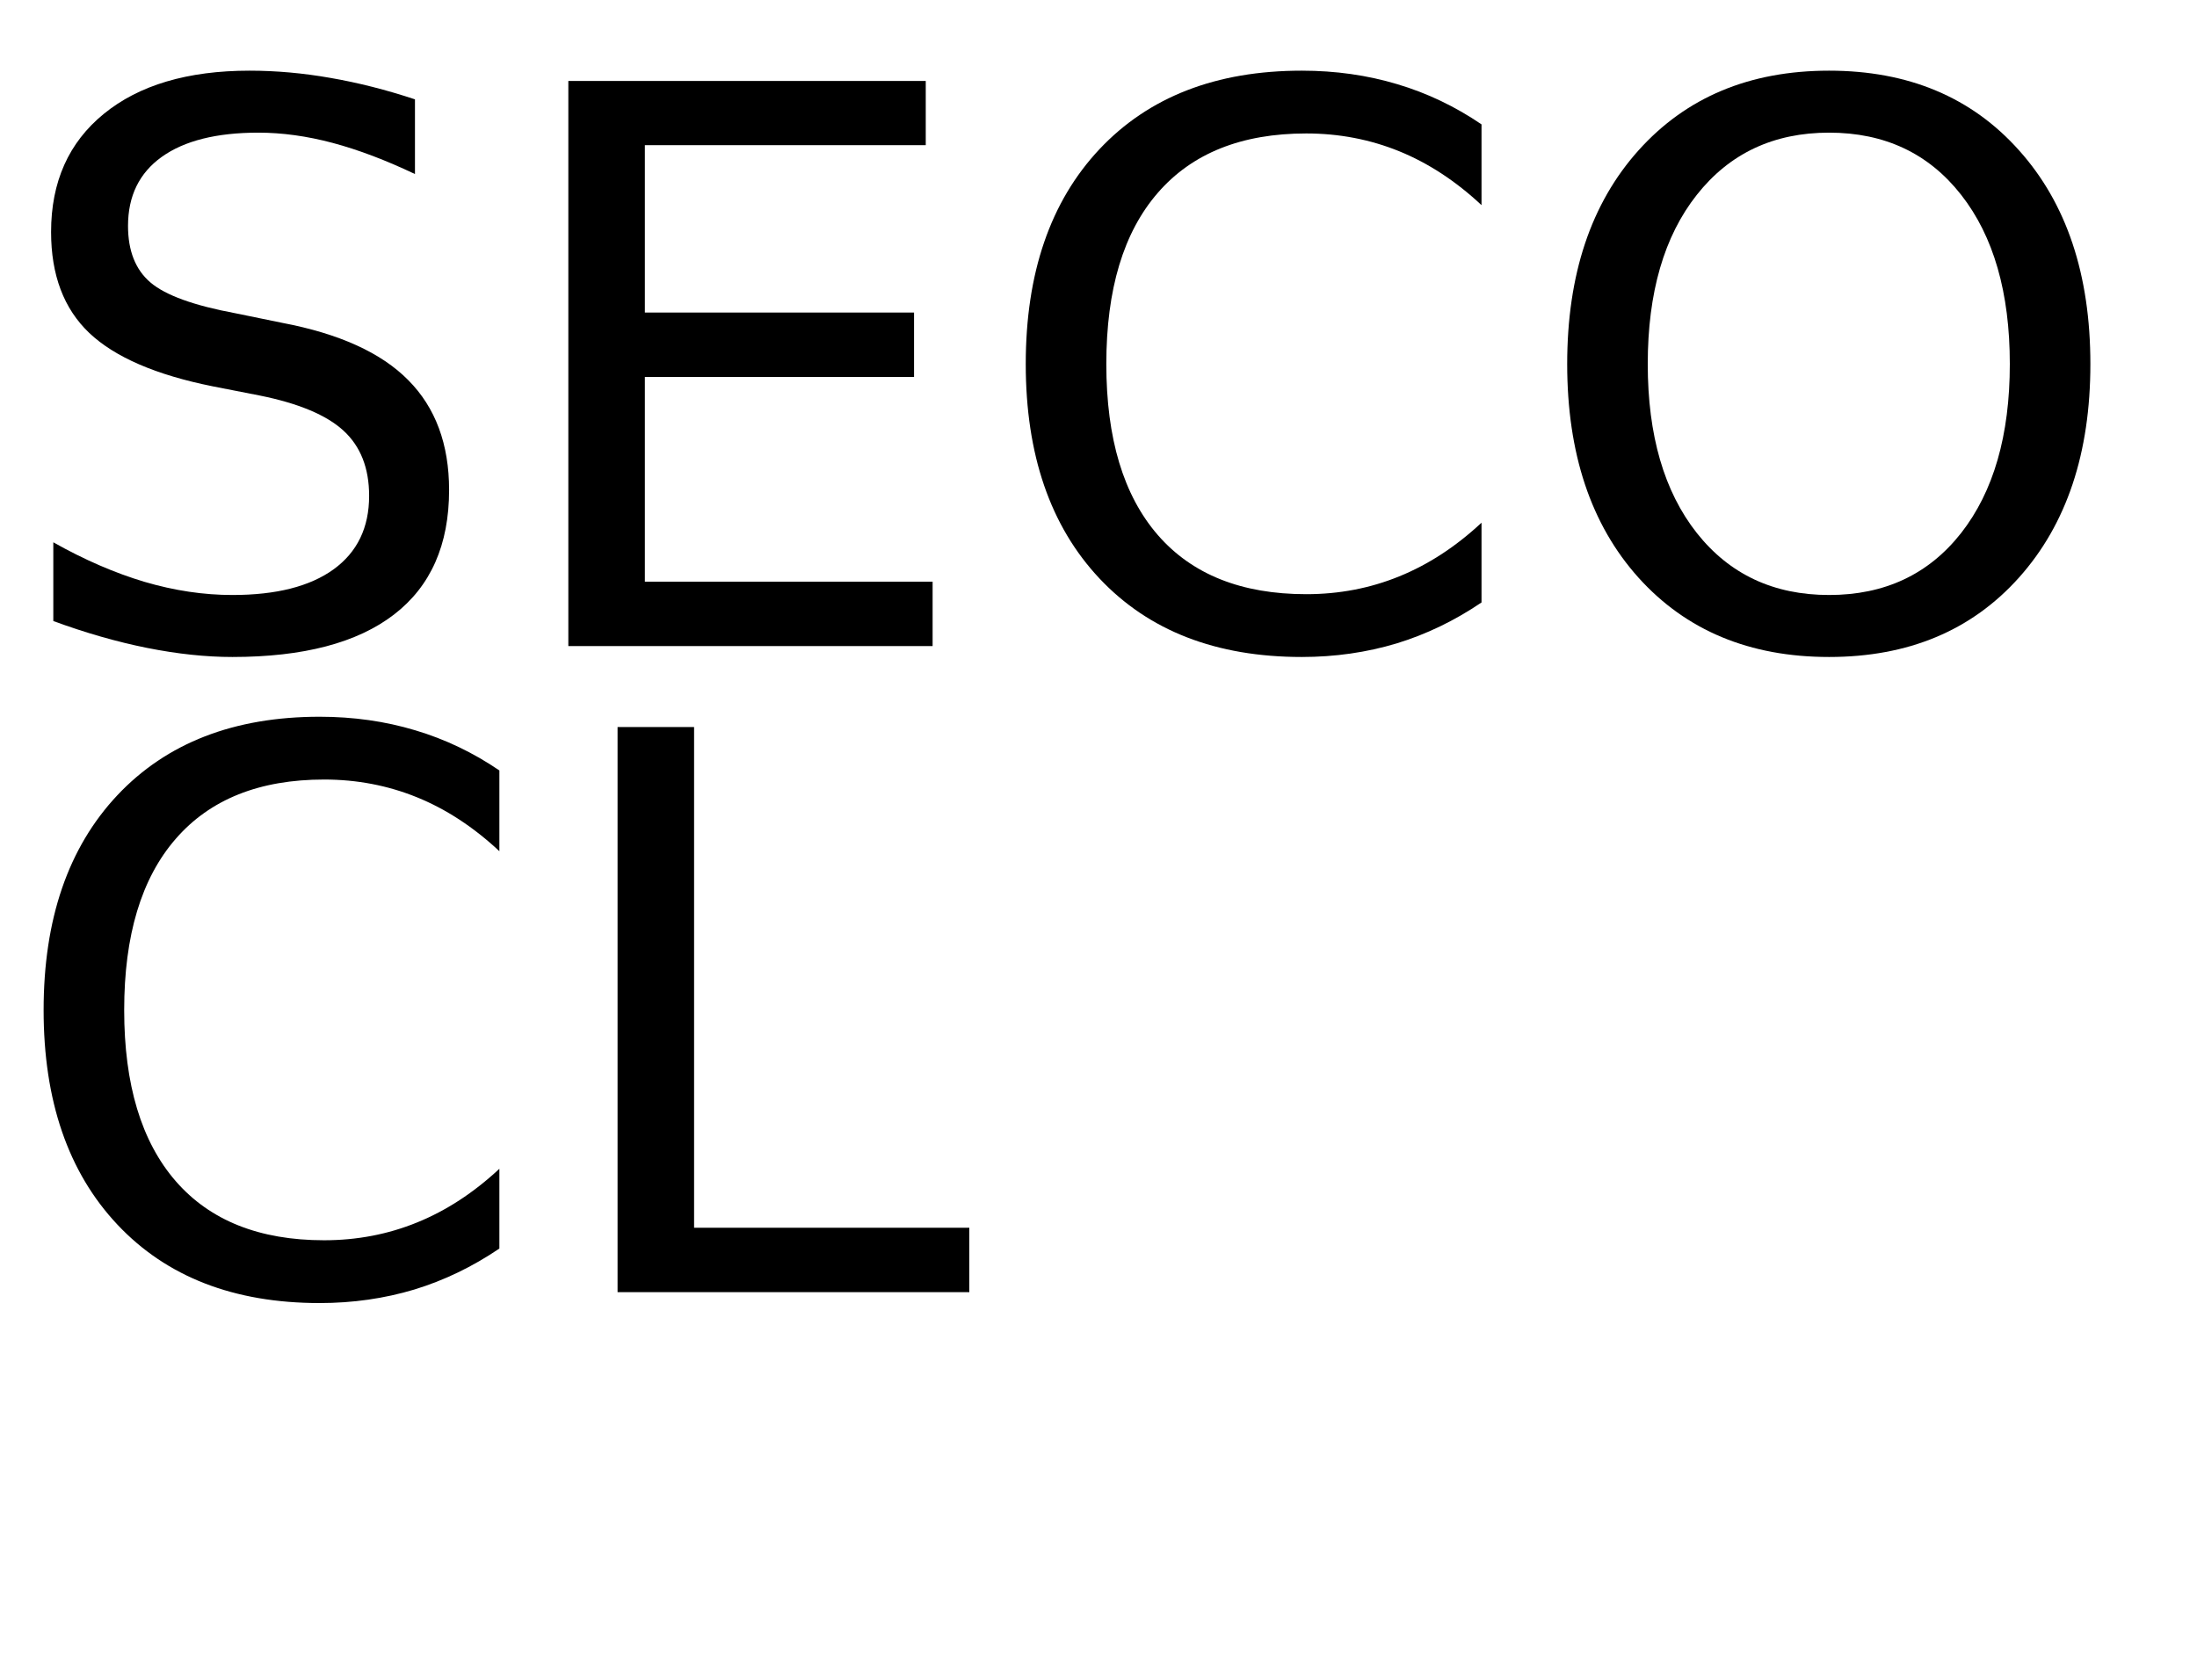
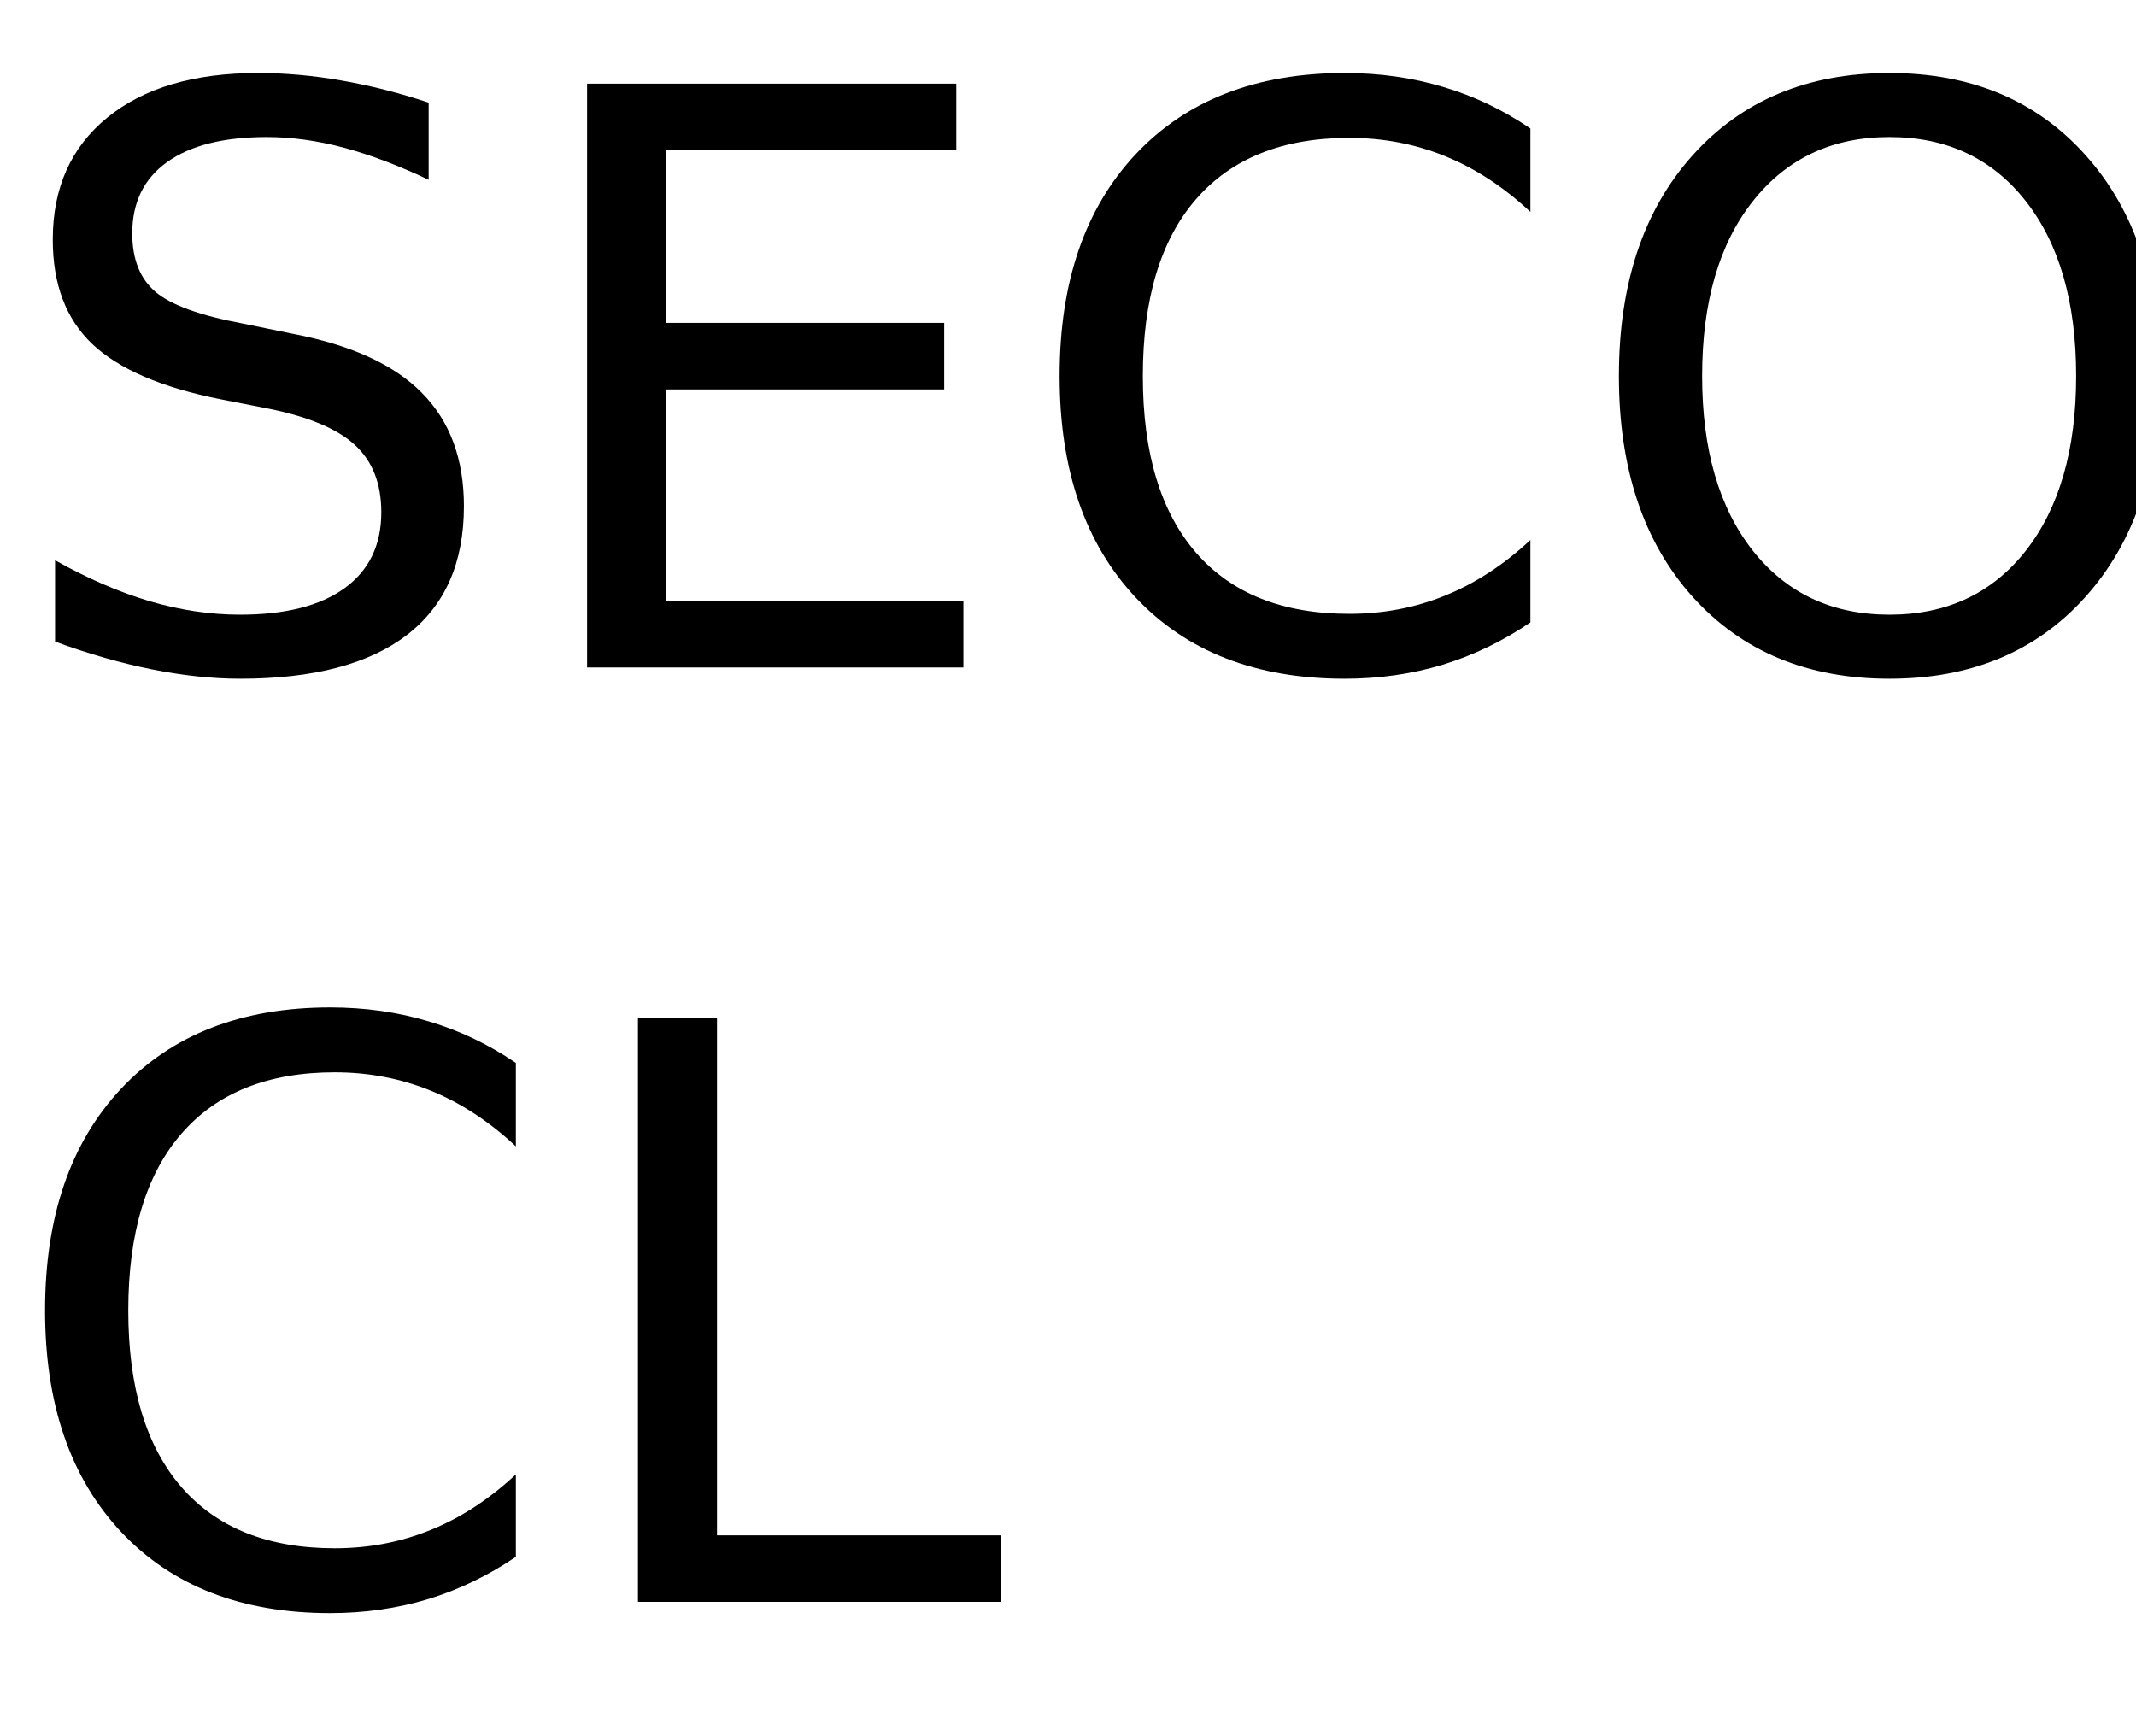
- <svg xmlns="http://www.w3.org/2000/svg" xmlns:xlink="http://www.w3.org/1999/xlink" width="170" height="130" viewBox="0 0 170 130">
+ <svg xmlns="http://www.w3.org/2000/svg" xmlns:xlink="http://www.w3.org/1999/xlink" width="160" height="130" viewBox="0 0 160 130">
  <defs>
    <g>
      <g id="glyph-0-0">
        <path d="M 32.109 -42.312 L 32.109 -36.531 C 29.859 -37.602 27.738 -38.406 25.75 -38.938 C 23.758 -39.469 21.836 -39.734 19.984 -39.734 C 16.754 -39.734 14.266 -39.109 12.516 -37.859 C 10.773 -36.609 9.906 -34.828 9.906 -32.516 C 9.906 -30.586 10.484 -29.129 11.641 -28.141 C 12.805 -27.148 15.008 -26.352 18.25 -25.75 L 21.828 -25.016 C 26.242 -24.18 29.5 -22.703 31.594 -20.578 C 33.695 -18.461 34.75 -15.629 34.75 -12.078 C 34.75 -7.836 33.328 -4.625 30.484 -2.438 C 27.641 -0.25 23.473 0.844 17.984 0.844 C 15.922 0.844 13.719 0.609 11.375 0.141 C 9.039 -0.328 6.625 -1.02 4.125 -1.938 L 4.125 -8.031 C 6.531 -6.676 8.883 -5.656 11.188 -4.969 C 13.5 -4.289 15.766 -3.953 17.984 -3.953 C 21.367 -3.953 23.977 -4.613 25.812 -5.938 C 27.645 -7.27 28.562 -9.164 28.562 -11.625 C 28.562 -13.781 27.898 -15.461 26.578 -16.672 C 25.266 -17.879 23.102 -18.785 20.094 -19.391 L 16.5 -20.094 C 12.082 -20.977 8.883 -22.359 6.906 -24.234 C 4.938 -26.109 3.953 -28.711 3.953 -32.047 C 3.953 -35.922 5.312 -38.969 8.031 -41.188 C 10.758 -43.414 14.52 -44.531 19.312 -44.531 C 21.363 -44.531 23.453 -44.344 25.578 -43.969 C 27.703 -43.602 29.879 -43.051 32.109 -42.312 Z M 32.109 -42.312 " />
      </g>
      <g id="glyph-0-1">
        <path d="M 5.891 -43.734 L 33.547 -43.734 L 33.547 -38.766 L 11.812 -38.766 L 11.812 -25.812 L 32.641 -25.812 L 32.641 -20.828 L 11.812 -20.828 L 11.812 -4.984 L 34.078 -4.984 L 34.078 0 L 5.891 0 Z M 5.891 -43.734 " />
      </g>
      <g id="glyph-0-2">
        <path d="M 38.641 -40.375 L 38.641 -34.125 C 36.648 -35.988 34.523 -37.379 32.266 -38.297 C 30.016 -39.211 27.617 -39.672 25.078 -39.672 C 20.078 -39.672 16.25 -38.141 13.594 -35.078 C 10.938 -32.023 9.609 -27.609 9.609 -21.828 C 9.609 -16.066 10.938 -11.656 13.594 -8.594 C 16.25 -5.539 20.078 -4.016 25.078 -4.016 C 27.617 -4.016 30.016 -4.473 32.266 -5.391 C 34.523 -6.305 36.648 -7.691 38.641 -9.547 L 38.641 -3.375 C 36.566 -1.969 34.375 -0.91 32.062 -0.203 C 29.75 0.492 27.305 0.844 24.734 0.844 C 18.109 0.844 12.891 -1.18 9.078 -5.234 C 5.273 -9.285 3.375 -14.816 3.375 -21.828 C 3.375 -28.859 5.273 -34.398 9.078 -38.453 C 12.891 -42.504 18.109 -44.531 24.734 -44.531 C 27.348 -44.531 29.812 -44.18 32.125 -43.484 C 34.438 -42.797 36.609 -41.758 38.641 -40.375 Z M 38.641 -40.375 " />
      </g>
      <g id="glyph-0-3">
        <path d="M 23.641 -39.734 C 19.348 -39.734 15.938 -38.129 13.406 -34.922 C 10.875 -31.723 9.609 -27.359 9.609 -21.828 C 9.609 -16.316 10.875 -11.957 13.406 -8.75 C 15.938 -5.551 19.348 -3.953 23.641 -3.953 C 27.941 -3.953 31.348 -5.551 33.859 -8.75 C 36.367 -11.957 37.625 -16.316 37.625 -21.828 C 37.625 -27.359 36.367 -31.723 33.859 -34.922 C 31.348 -38.129 27.941 -39.734 23.641 -39.734 Z M 23.641 -44.531 C 29.773 -44.531 34.676 -42.473 38.344 -38.359 C 42.02 -34.254 43.859 -28.742 43.859 -21.828 C 43.859 -14.93 42.02 -9.426 38.344 -5.312 C 34.676 -1.207 29.773 0.844 23.641 0.844 C 17.492 0.844 12.578 -1.203 8.891 -5.297 C 5.211 -9.398 3.375 -14.91 3.375 -21.828 C 3.375 -28.742 5.211 -34.254 8.891 -38.359 C 12.578 -42.473 17.492 -44.531 23.641 -44.531 Z M 23.641 -44.531 " />
      </g>
      <g id="glyph-0-4">
        <path d="M 26.625 -20.516 C 27.895 -20.078 29.129 -19.156 30.328 -17.75 C 31.535 -16.344 32.742 -14.41 33.953 -11.953 L 39.969 0 L 33.609 0 L 28.016 -11.219 C 26.566 -14.145 25.16 -16.086 23.797 -17.047 C 22.441 -18.004 20.594 -18.484 18.25 -18.484 L 11.812 -18.484 L 11.812 0 L 5.891 0 L 5.891 -43.734 L 19.25 -43.734 C 24.25 -43.734 27.977 -42.688 30.438 -40.594 C 32.895 -38.508 34.125 -35.359 34.125 -31.141 C 34.125 -28.391 33.484 -26.102 32.203 -24.281 C 30.93 -22.469 29.07 -21.211 26.625 -20.516 Z M 11.812 -38.875 L 11.812 -23.344 L 19.25 -23.344 C 22.102 -23.344 24.254 -24.004 25.703 -25.328 C 27.16 -26.648 27.891 -28.586 27.891 -31.141 C 27.891 -33.703 27.16 -35.629 25.703 -36.922 C 24.254 -38.223 22.102 -38.875 19.25 -38.875 Z M 11.812 -38.875 " />
      </g>
      <g id="glyph-0-5">
        <path d="M 5.891 -43.734 L 11.812 -43.734 L 11.812 -4.984 L 33.109 -4.984 L 33.109 0 L 5.891 0 Z M 5.891 -43.734 " />
      </g>
    </g>
  </defs>
  <g fill="rgb(0%, 0%, 0%)" fill-opacity="1">
    <use xlink:href="#glyph-0-0" x="0" y="50" />
    <use xlink:href="#glyph-0-1" x="38.086" y="50" />
    <use xlink:href="#glyph-0-2" x="75.996" y="50" />
    <use xlink:href="#glyph-0-3" x="117.891" y="50" />
    <use xlink:href="#glyph-0-4" x="165.117" y="50" />
  </g>
  <g fill="rgb(0%, 0%, 0%)" fill-opacity="1">
-     <use xlink:href="#glyph-0-2" x="0" y="100" />
-     <use xlink:href="#glyph-0-5" x="41.895" y="100" />
+     <use xlink:href="#glyph-0-2" x="0" y="120" />
+     <use xlink:href="#glyph-0-5" x="41.895" y="120" />
  </g>
</svg>
